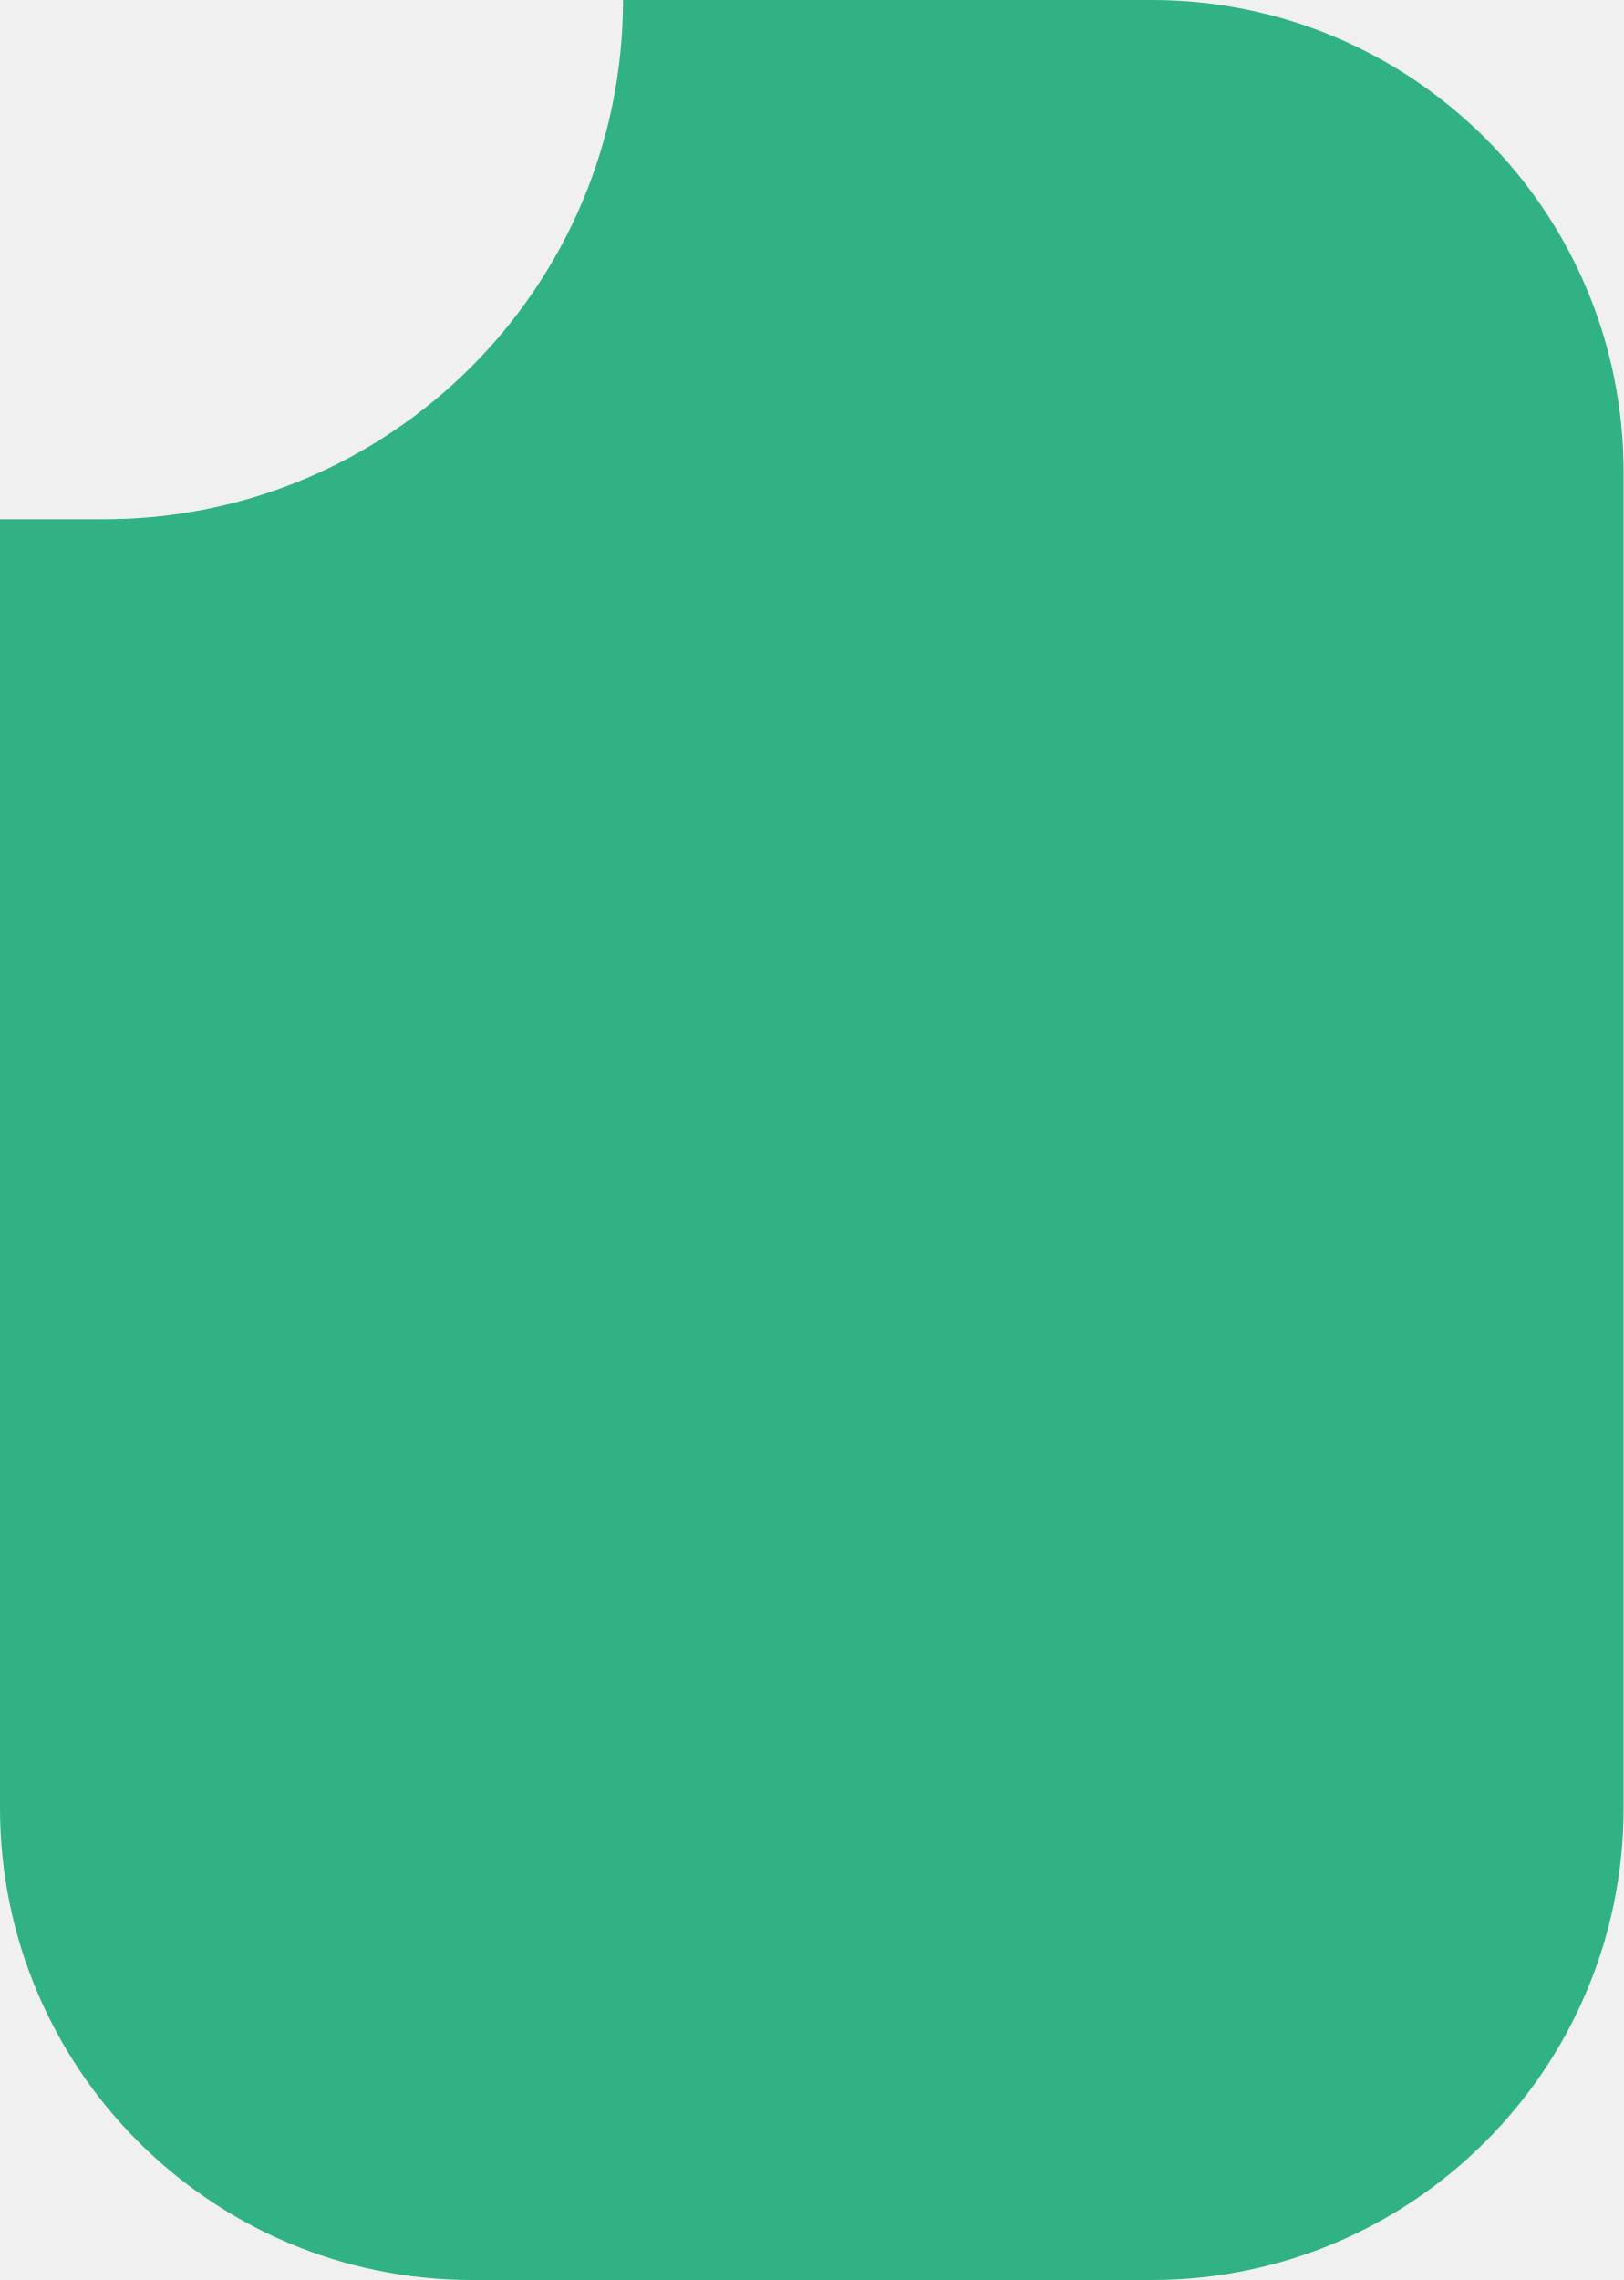
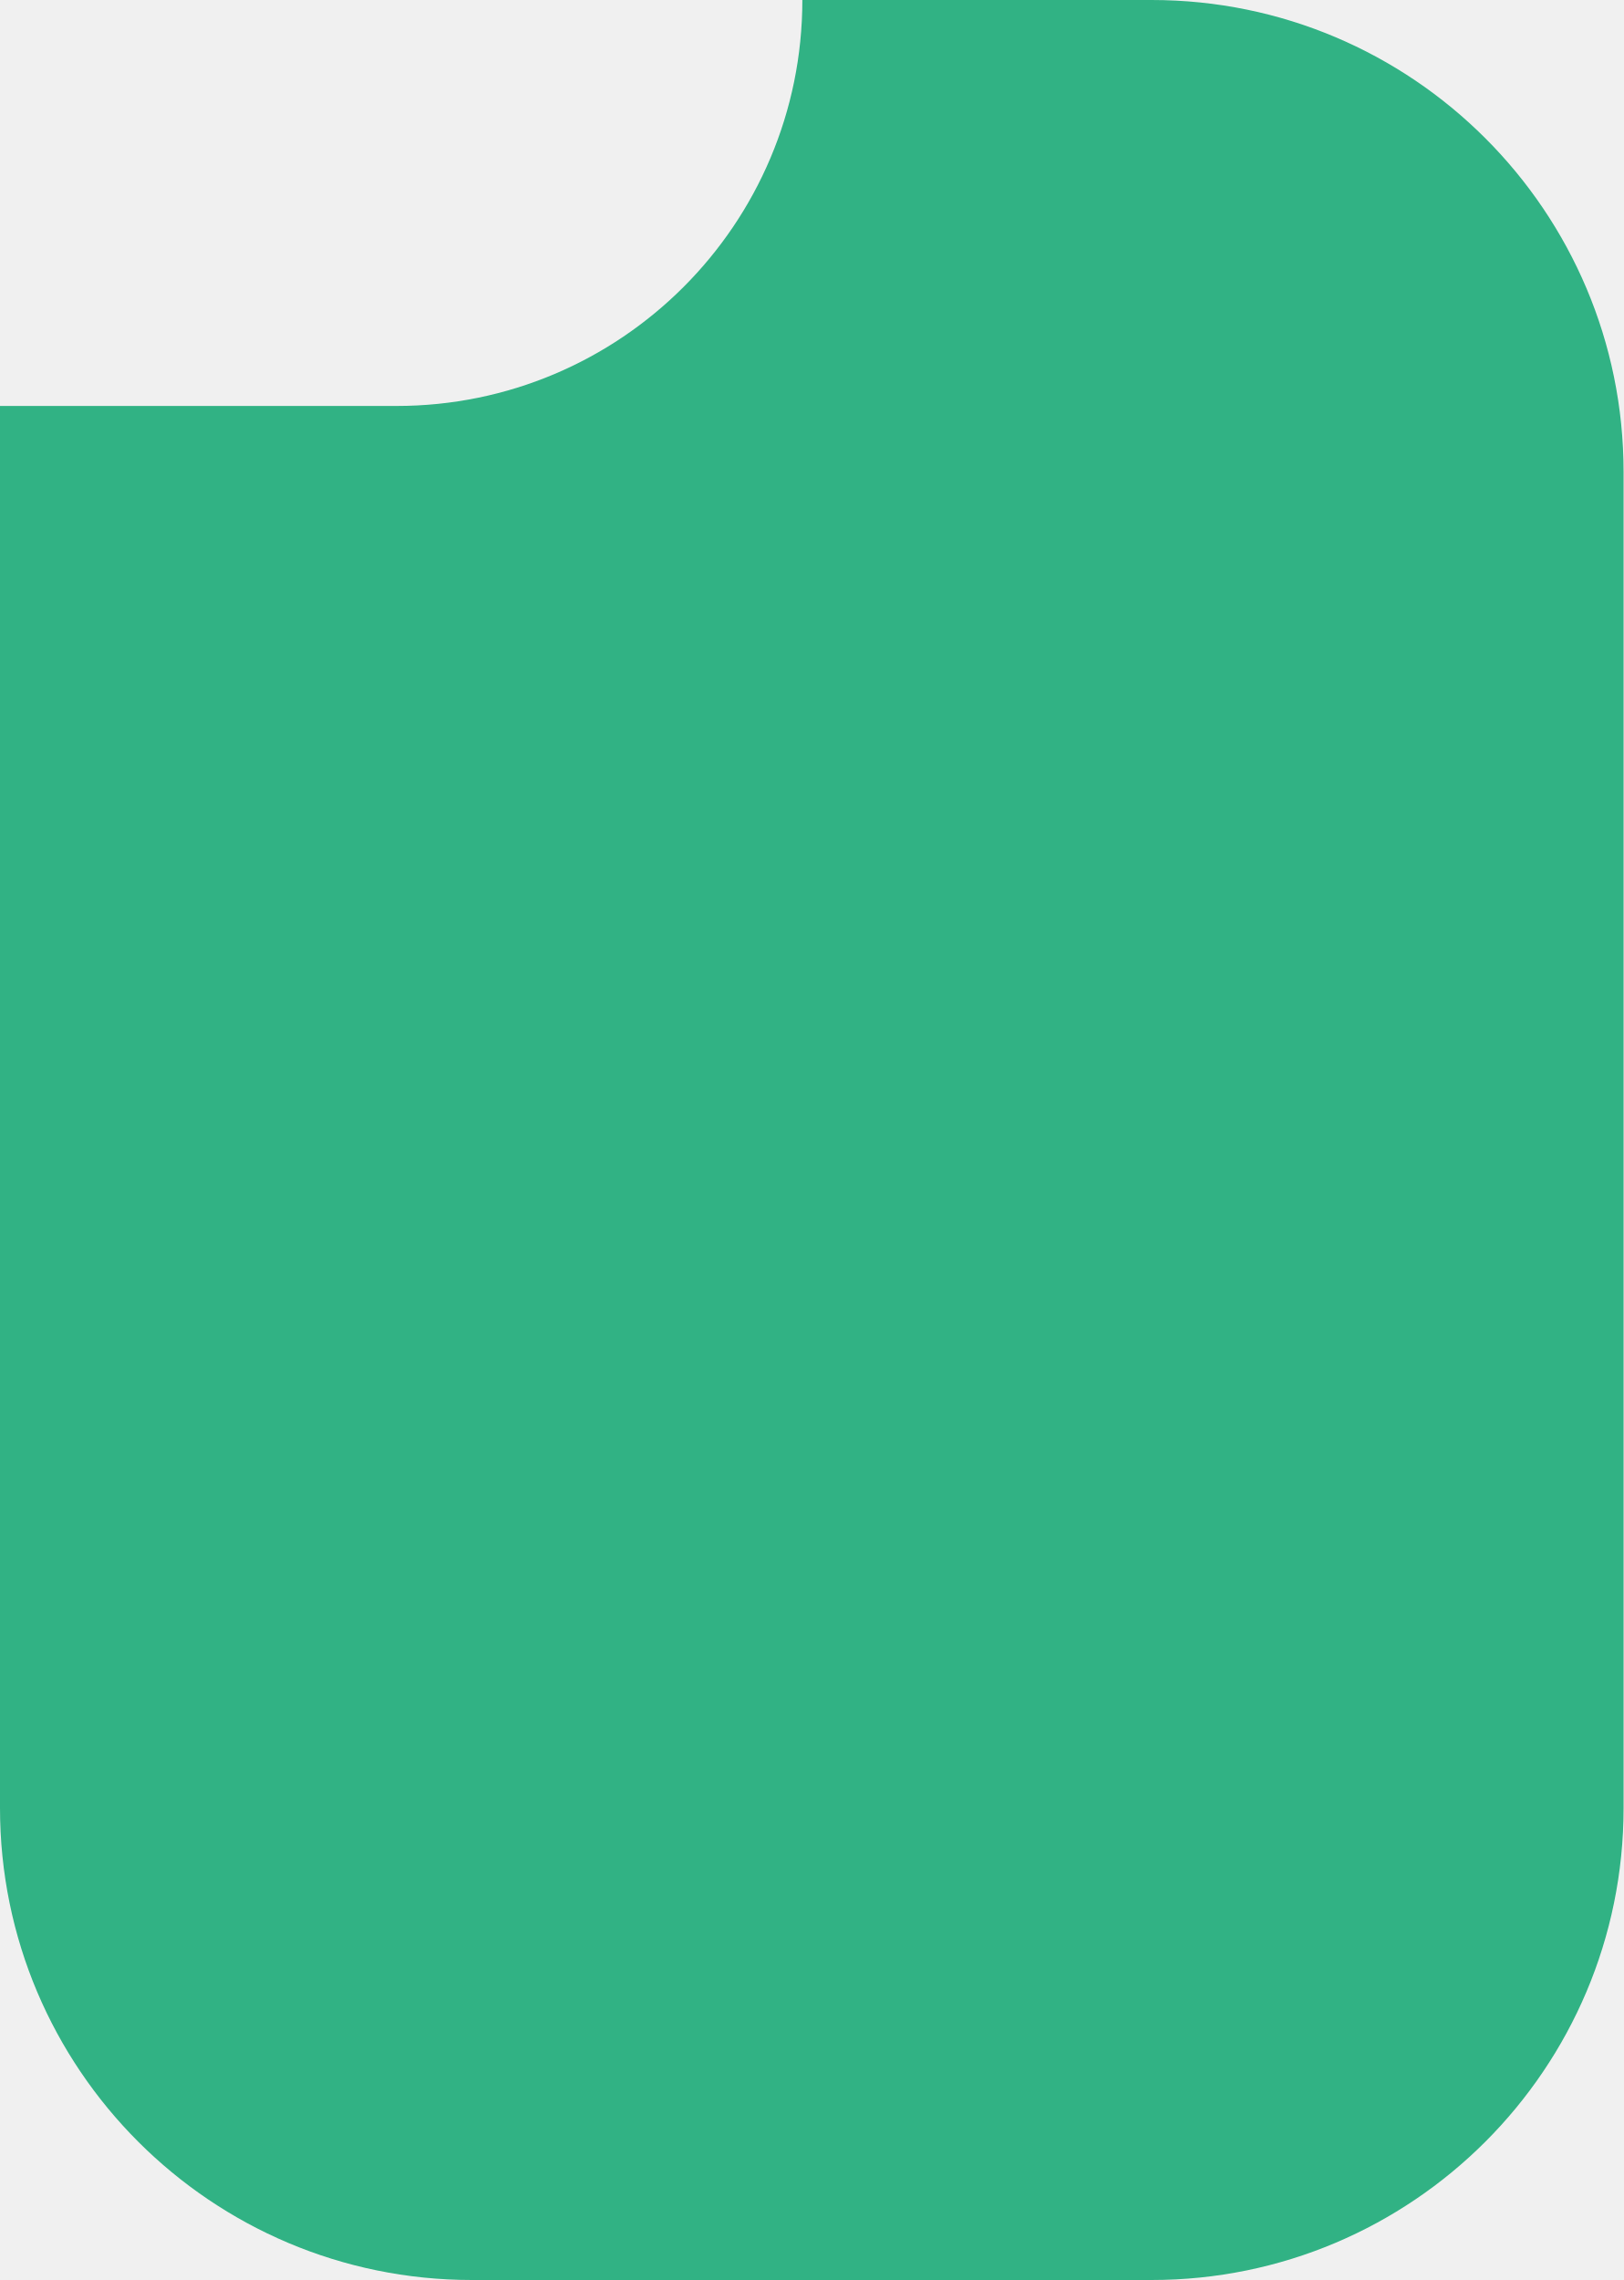
<svg xmlns="http://www.w3.org/2000/svg" width="344" height="483" viewBox="0 0 344 483" fill="none">
-   <path fill-rule="evenodd" clip-rule="evenodd" d="M244 0C299.228 0 344 44.772 344 100V383C344 438.228 299.228 483 244 483H100C44.772 483 0 438.228 0 383V110H22C82.751 110 132 60.751 132 0H244Z" fill="#31B284" />
+   <g clip-path="url(#clip0_3904_485)">
+     <path fill-rule="evenodd" clip-rule="evenodd" d="M244 0C299.228 0 344 44.772 344 100V383C344 438.228 299.228 483 244 483H100C44.772 483 0 438.228 0 383V86H84C131.496 86 170 47.496 170 0H244Z" fill="#31B284" />
+   </g>
+   <defs>
+     <clipPath id="clip0_3904_485">
+       <rect width="344" height="483" fill="white" />
+     </clipPath>
+   </defs>
</svg>
